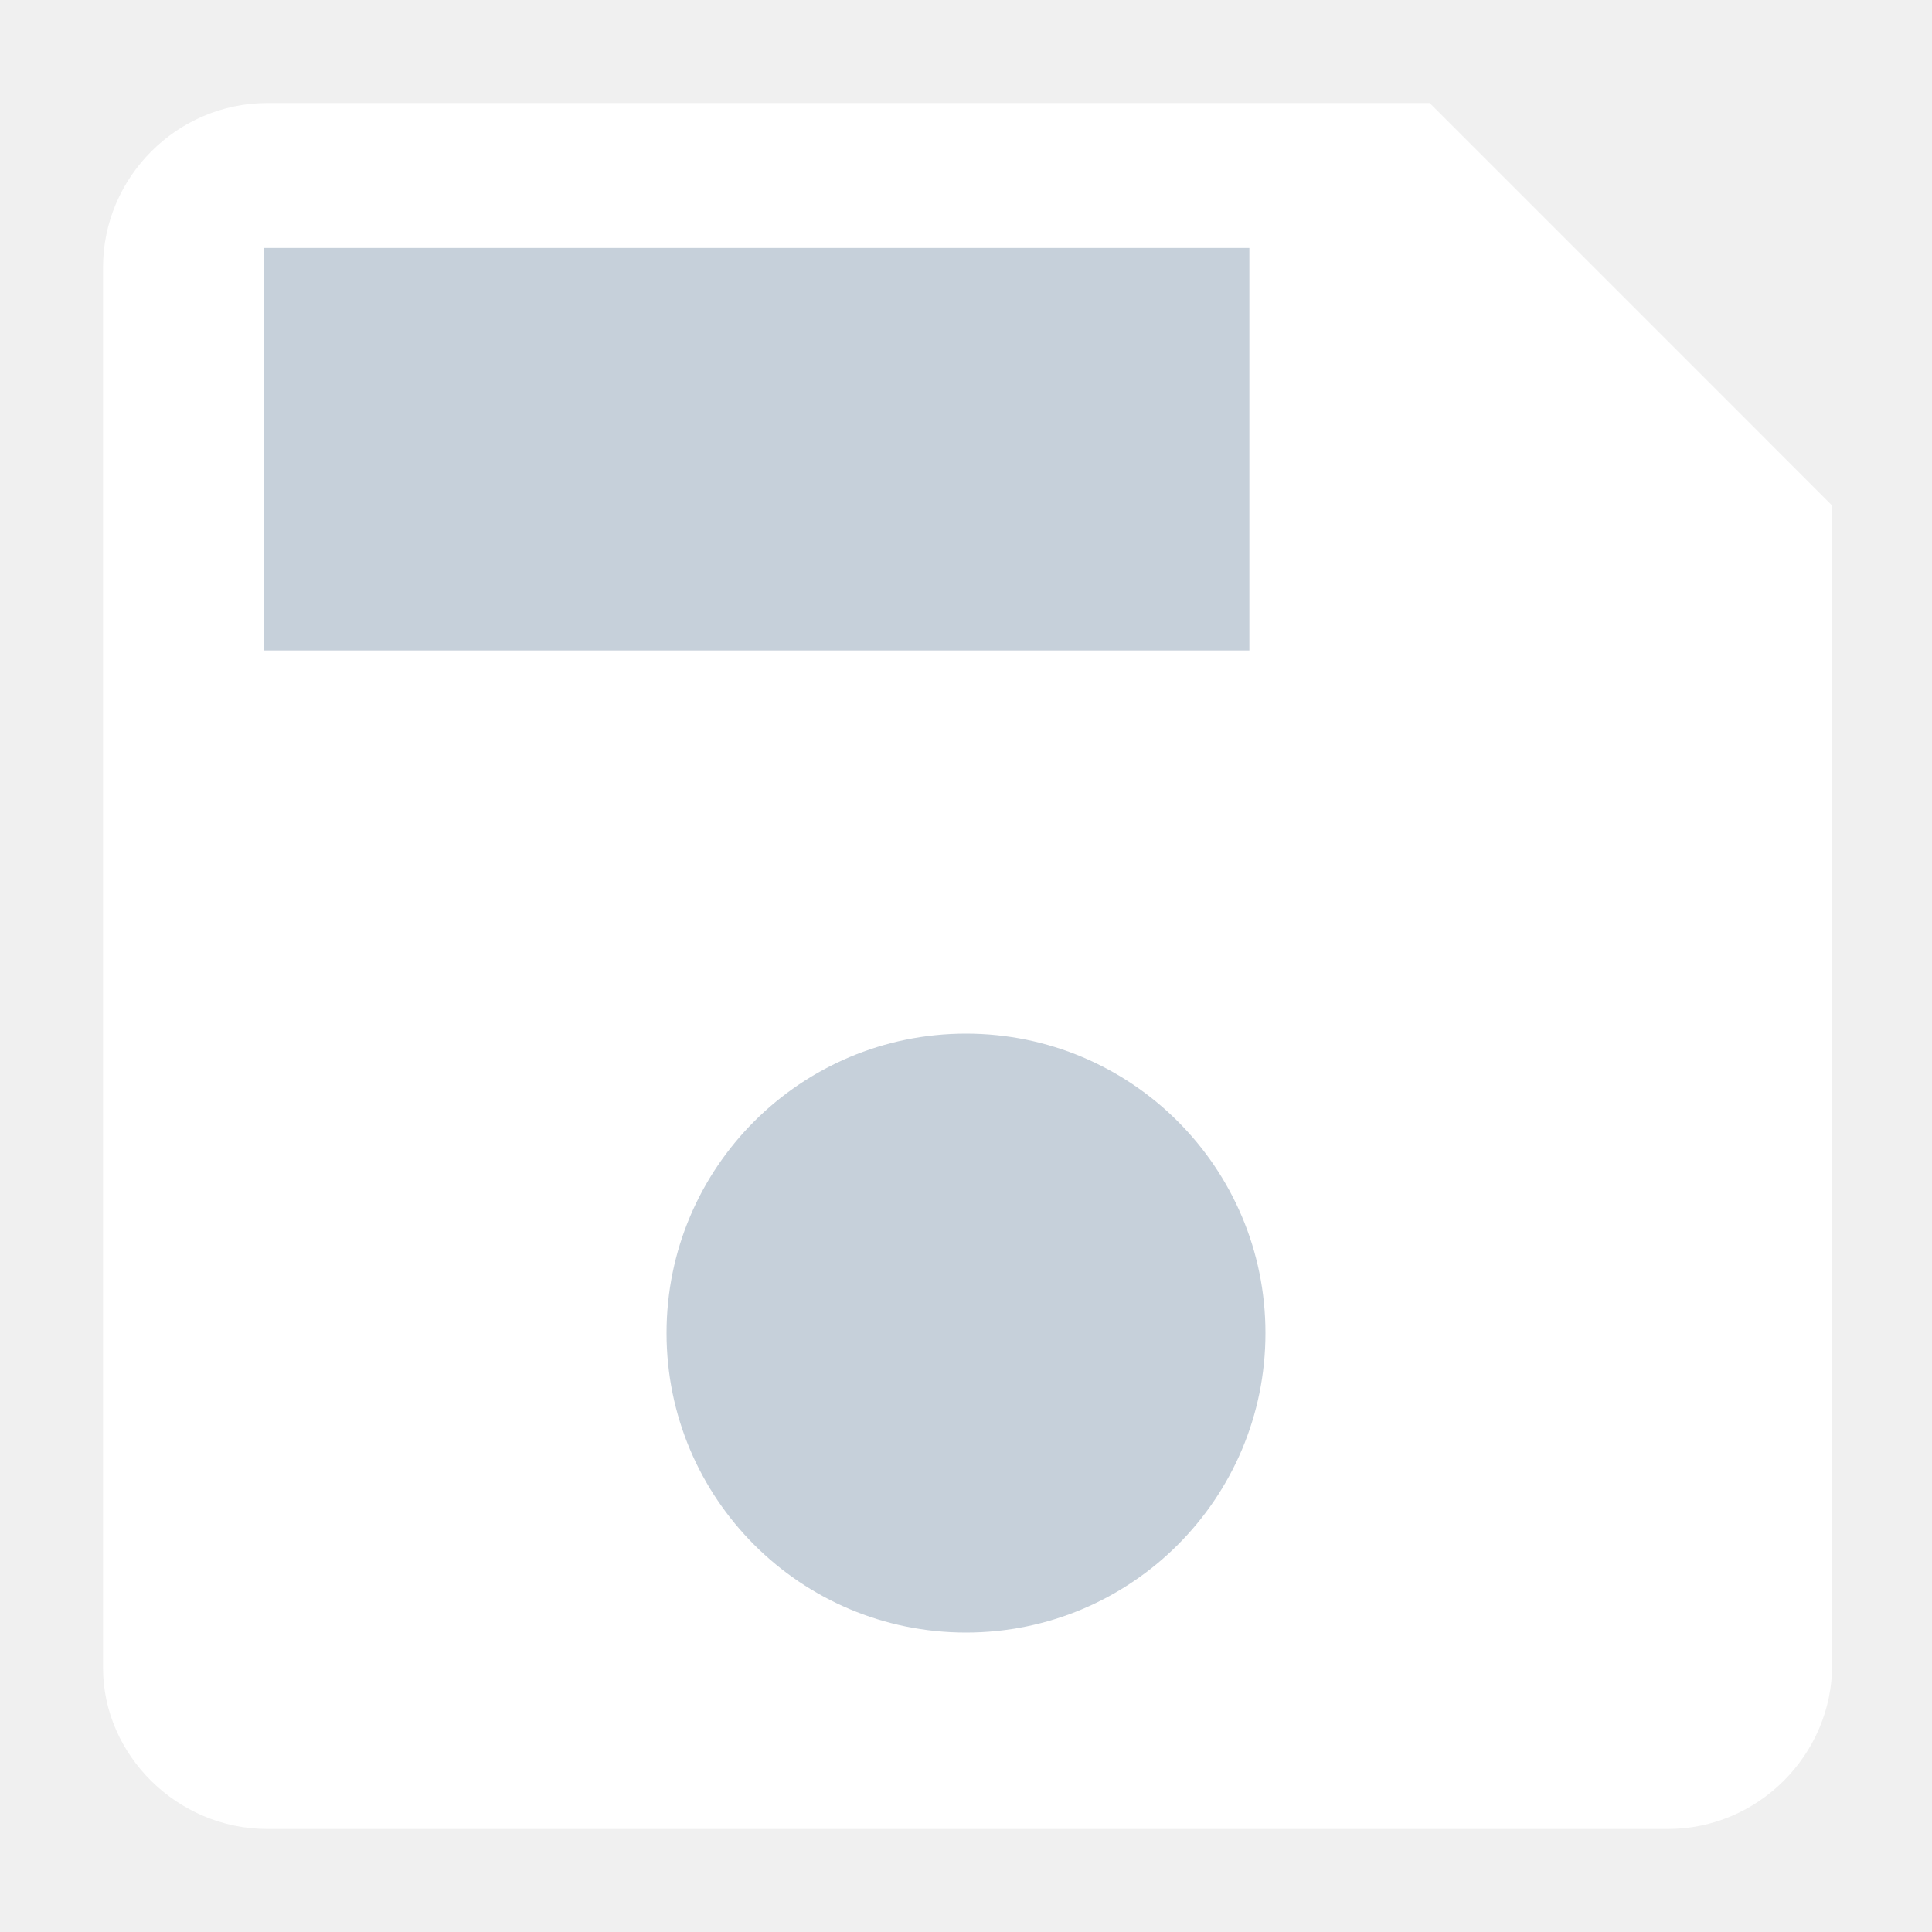
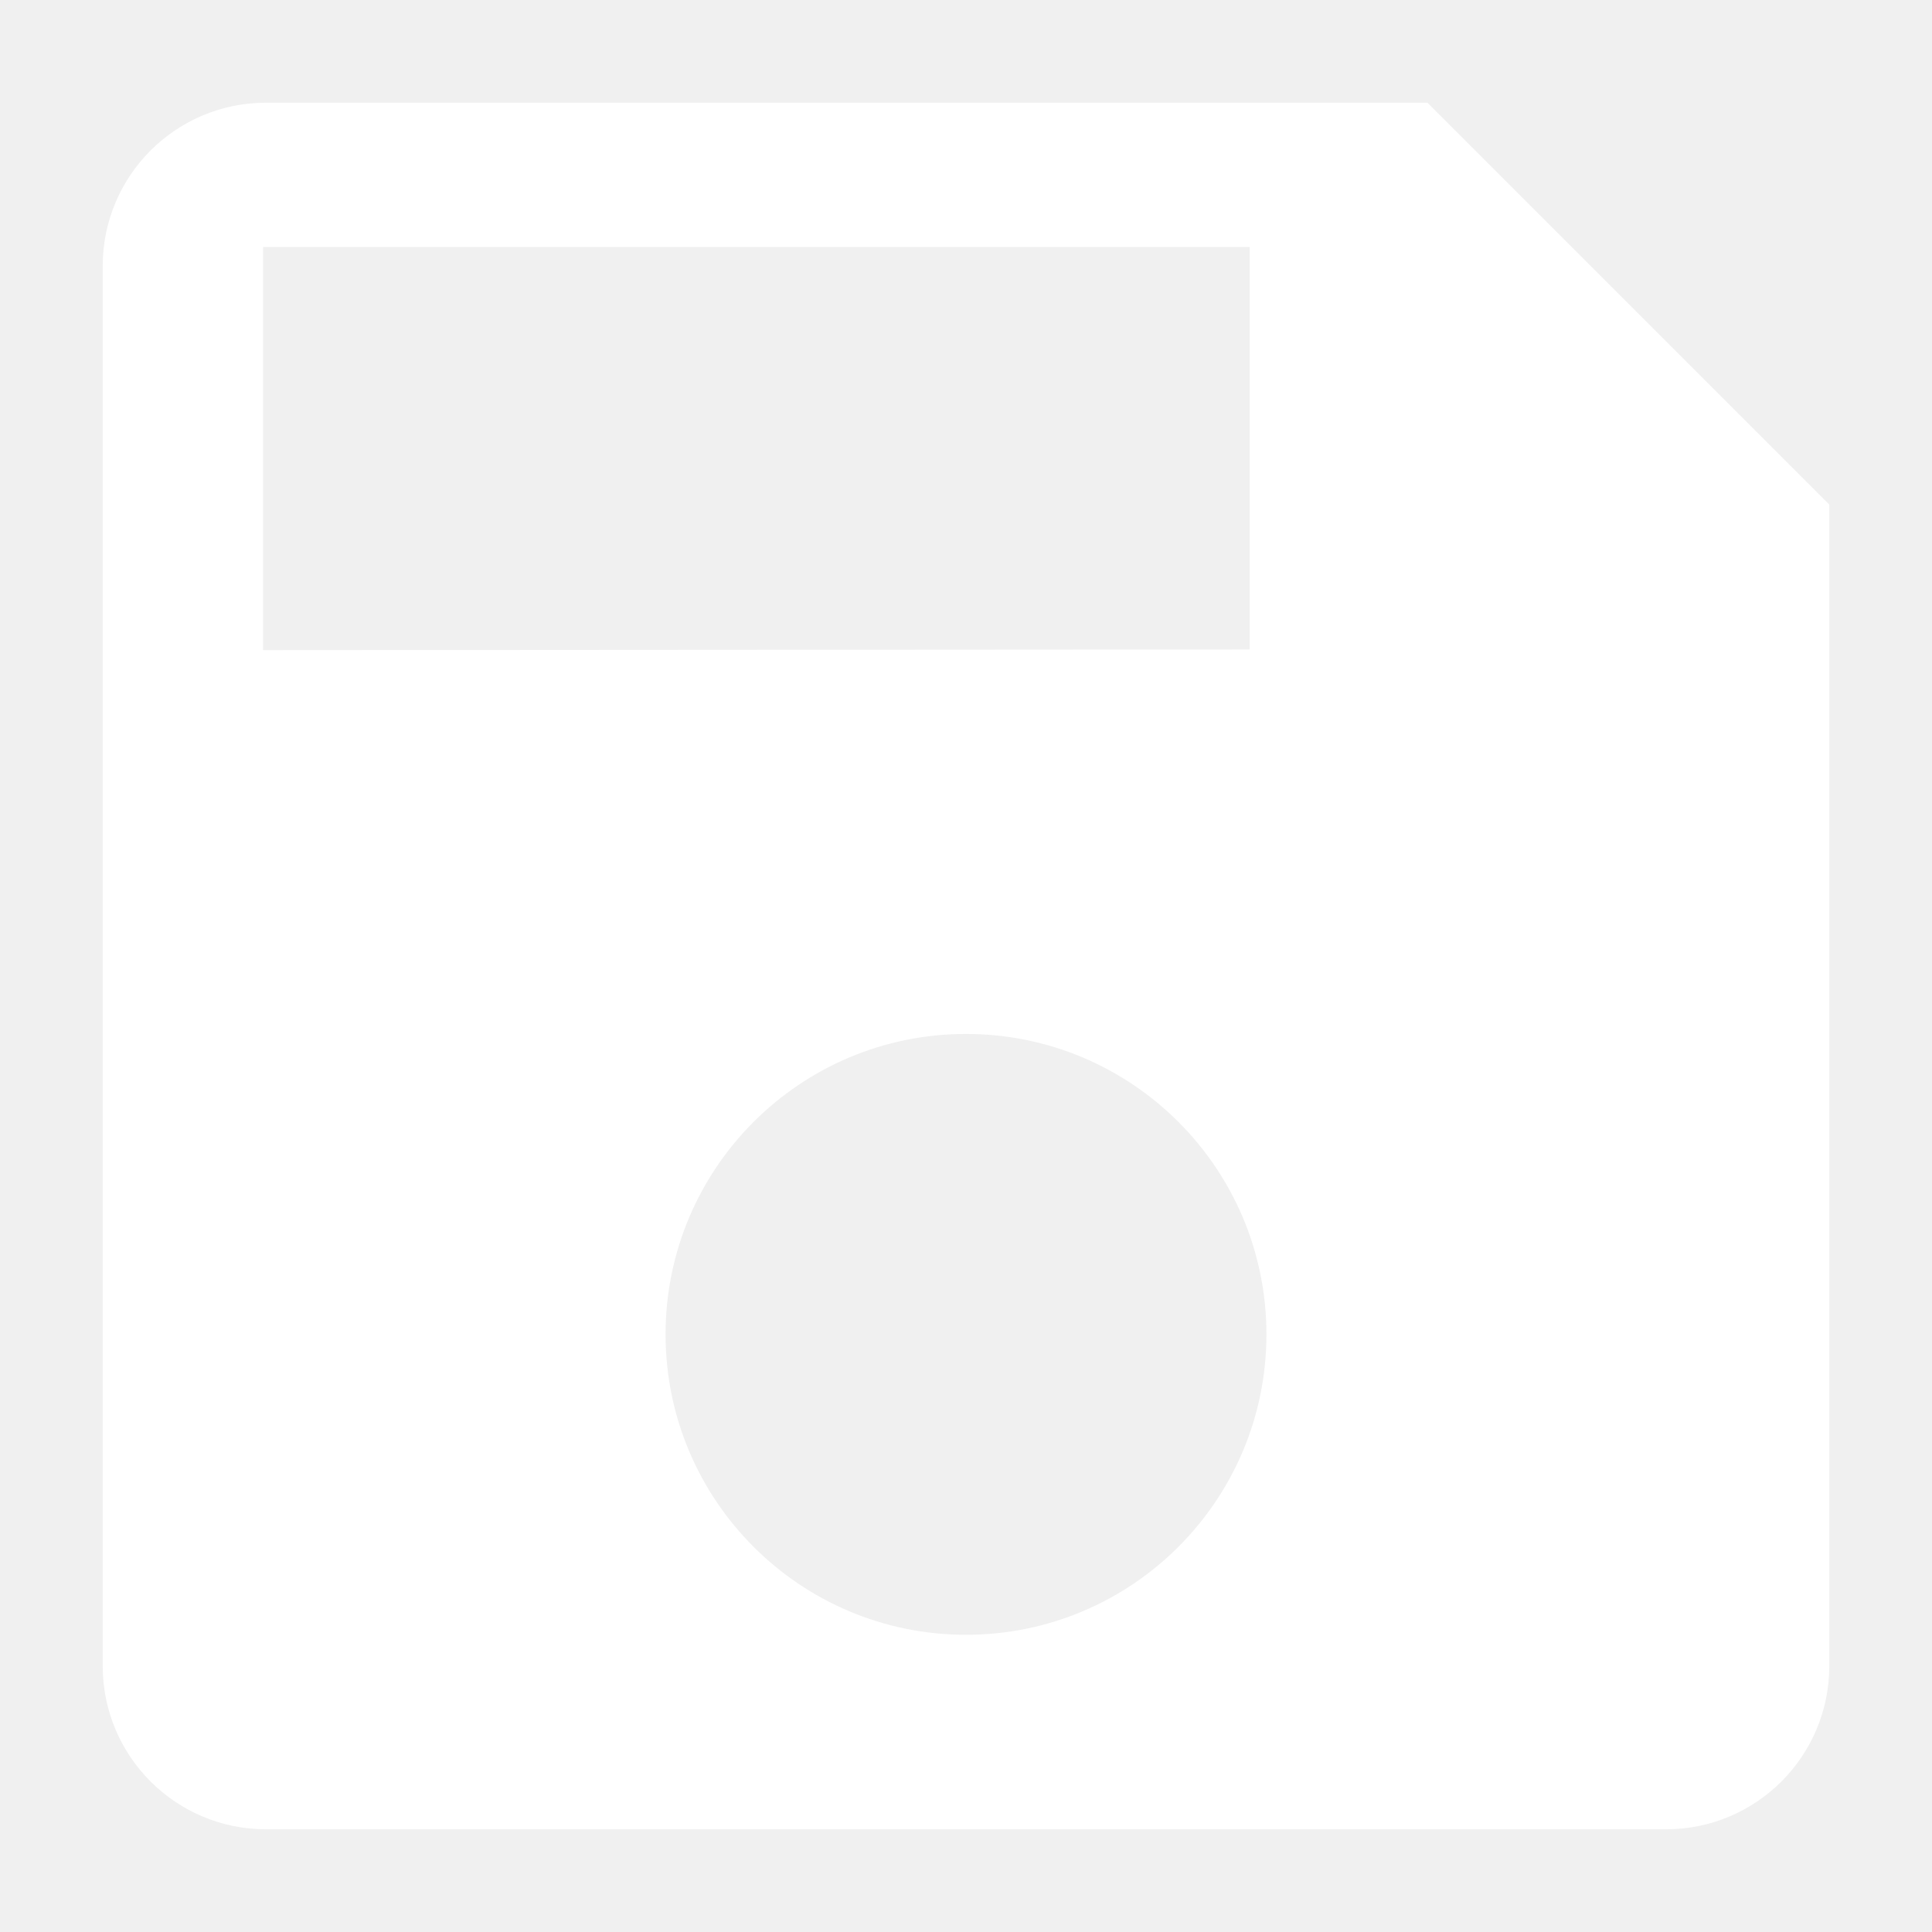
- <svg xmlns="http://www.w3.org/2000/svg" version="1.1" id="Layer_1" x="0px" y="0px" viewBox="0 0 60 60" enable-background="new 0 0 60 60" xml:space="preserve">
-   <g id="Layer_3">
- </g>
-   <g id="Layer_4">
-     <g>
-       <path fill="#fff" d="M8.3,56.8h43.5c2.8,0,5.1-2.3,5.1-5.1V15.7c-4.9-4.9-7.6-7.6-12.5-12.5H8.3c-2.8,0-5.1,2.3-5.1,5.1v43.5    C3.2,54.5,5.5,56.8,8.3,56.8z" />
-       <rect x="8.2" y="7.7" fill="#C6D0DA" width="30.6" height="12.5" />
-       <circle fill="#C6D0DA" cx="30" cy="41.4" r="9.3" />
-     </g>
+ <svg xmlns="http://www.w3.org/2000/svg" id="Layer_1" data-name="Layer 1" viewBox="0 0 60 60">
+   <defs>
+     <style>.cls-1{fill:#fff;}</style>
+   </defs>
+   <g id="Layer_4" data-name="Layer 4">
+     <path class="cls-1" d="M44.33,3.19H8.26A5.07,5.07,0,0,0,3.19,8.26V51.74a5.07,5.07,0,0,0,5.07,5.07H51.74a5.07,5.07,0,0,0,5.07-5.07V15.67Zm-36.16,17V7.67H38.81v12.5ZM30,50.77a9.33,9.33,0,1,1,9.33-9.33A9.33,9.33,0,0,1,30,50.77Z" />
  </g>
</svg>
